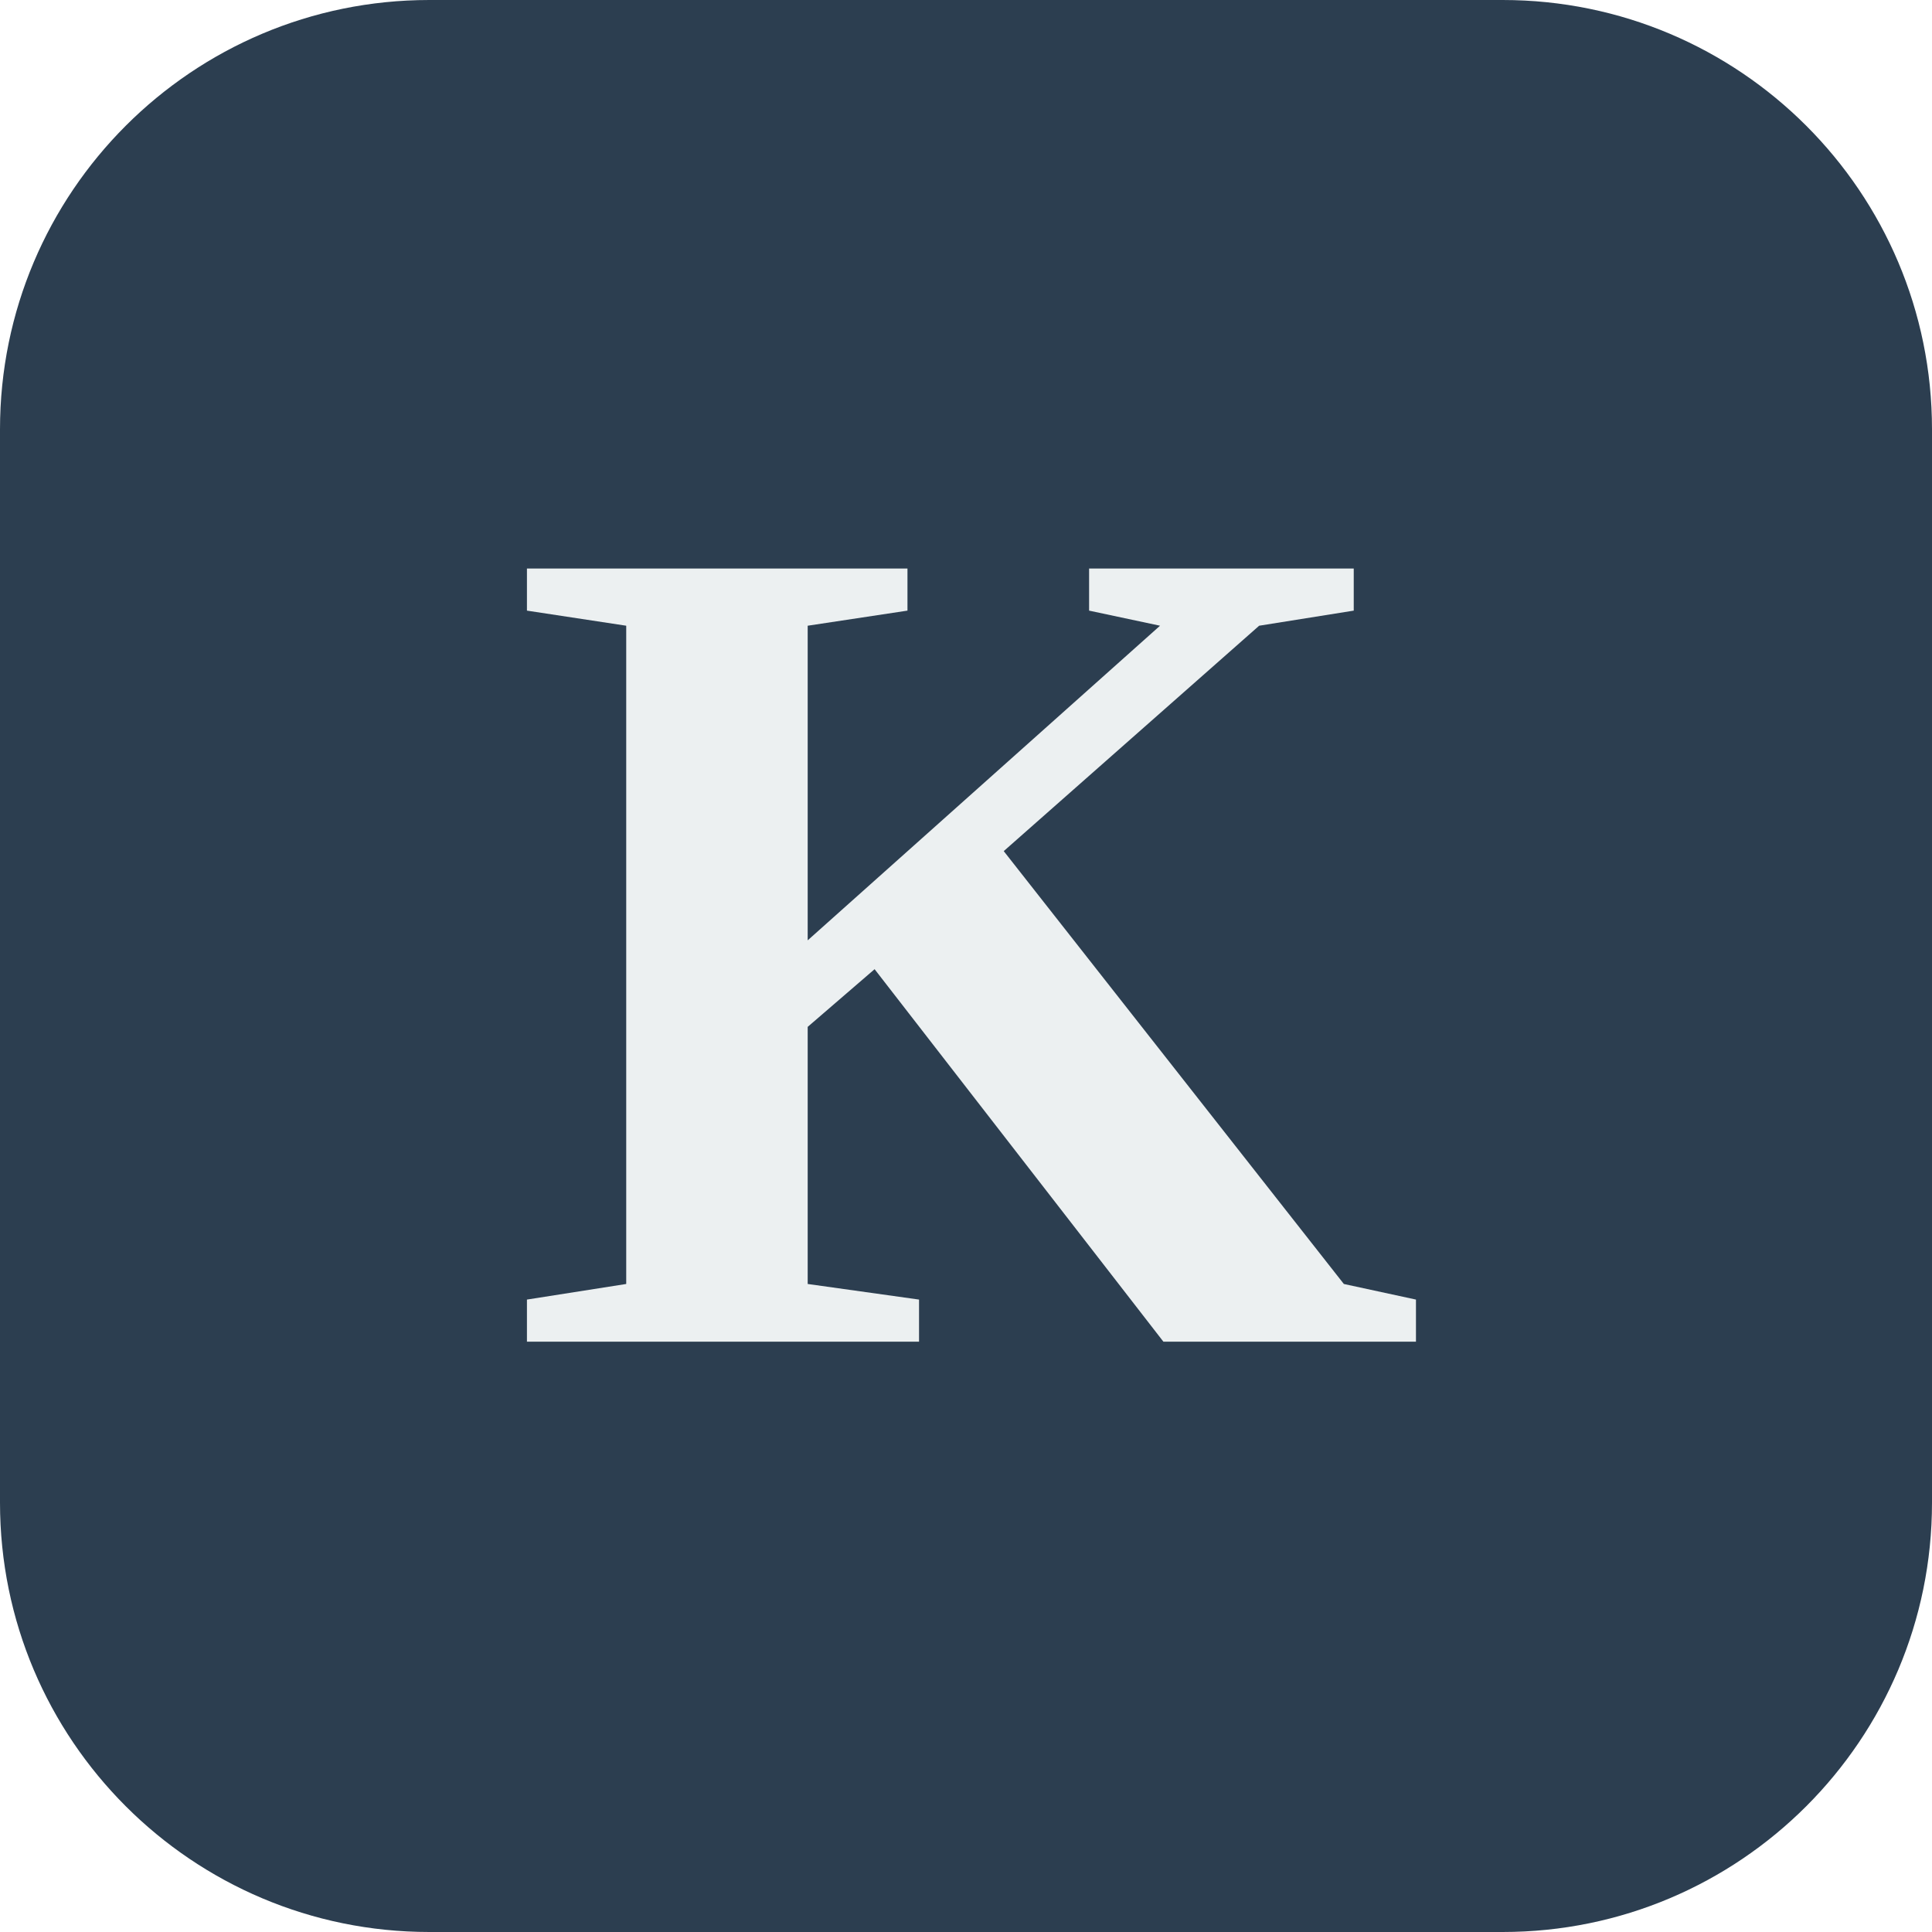
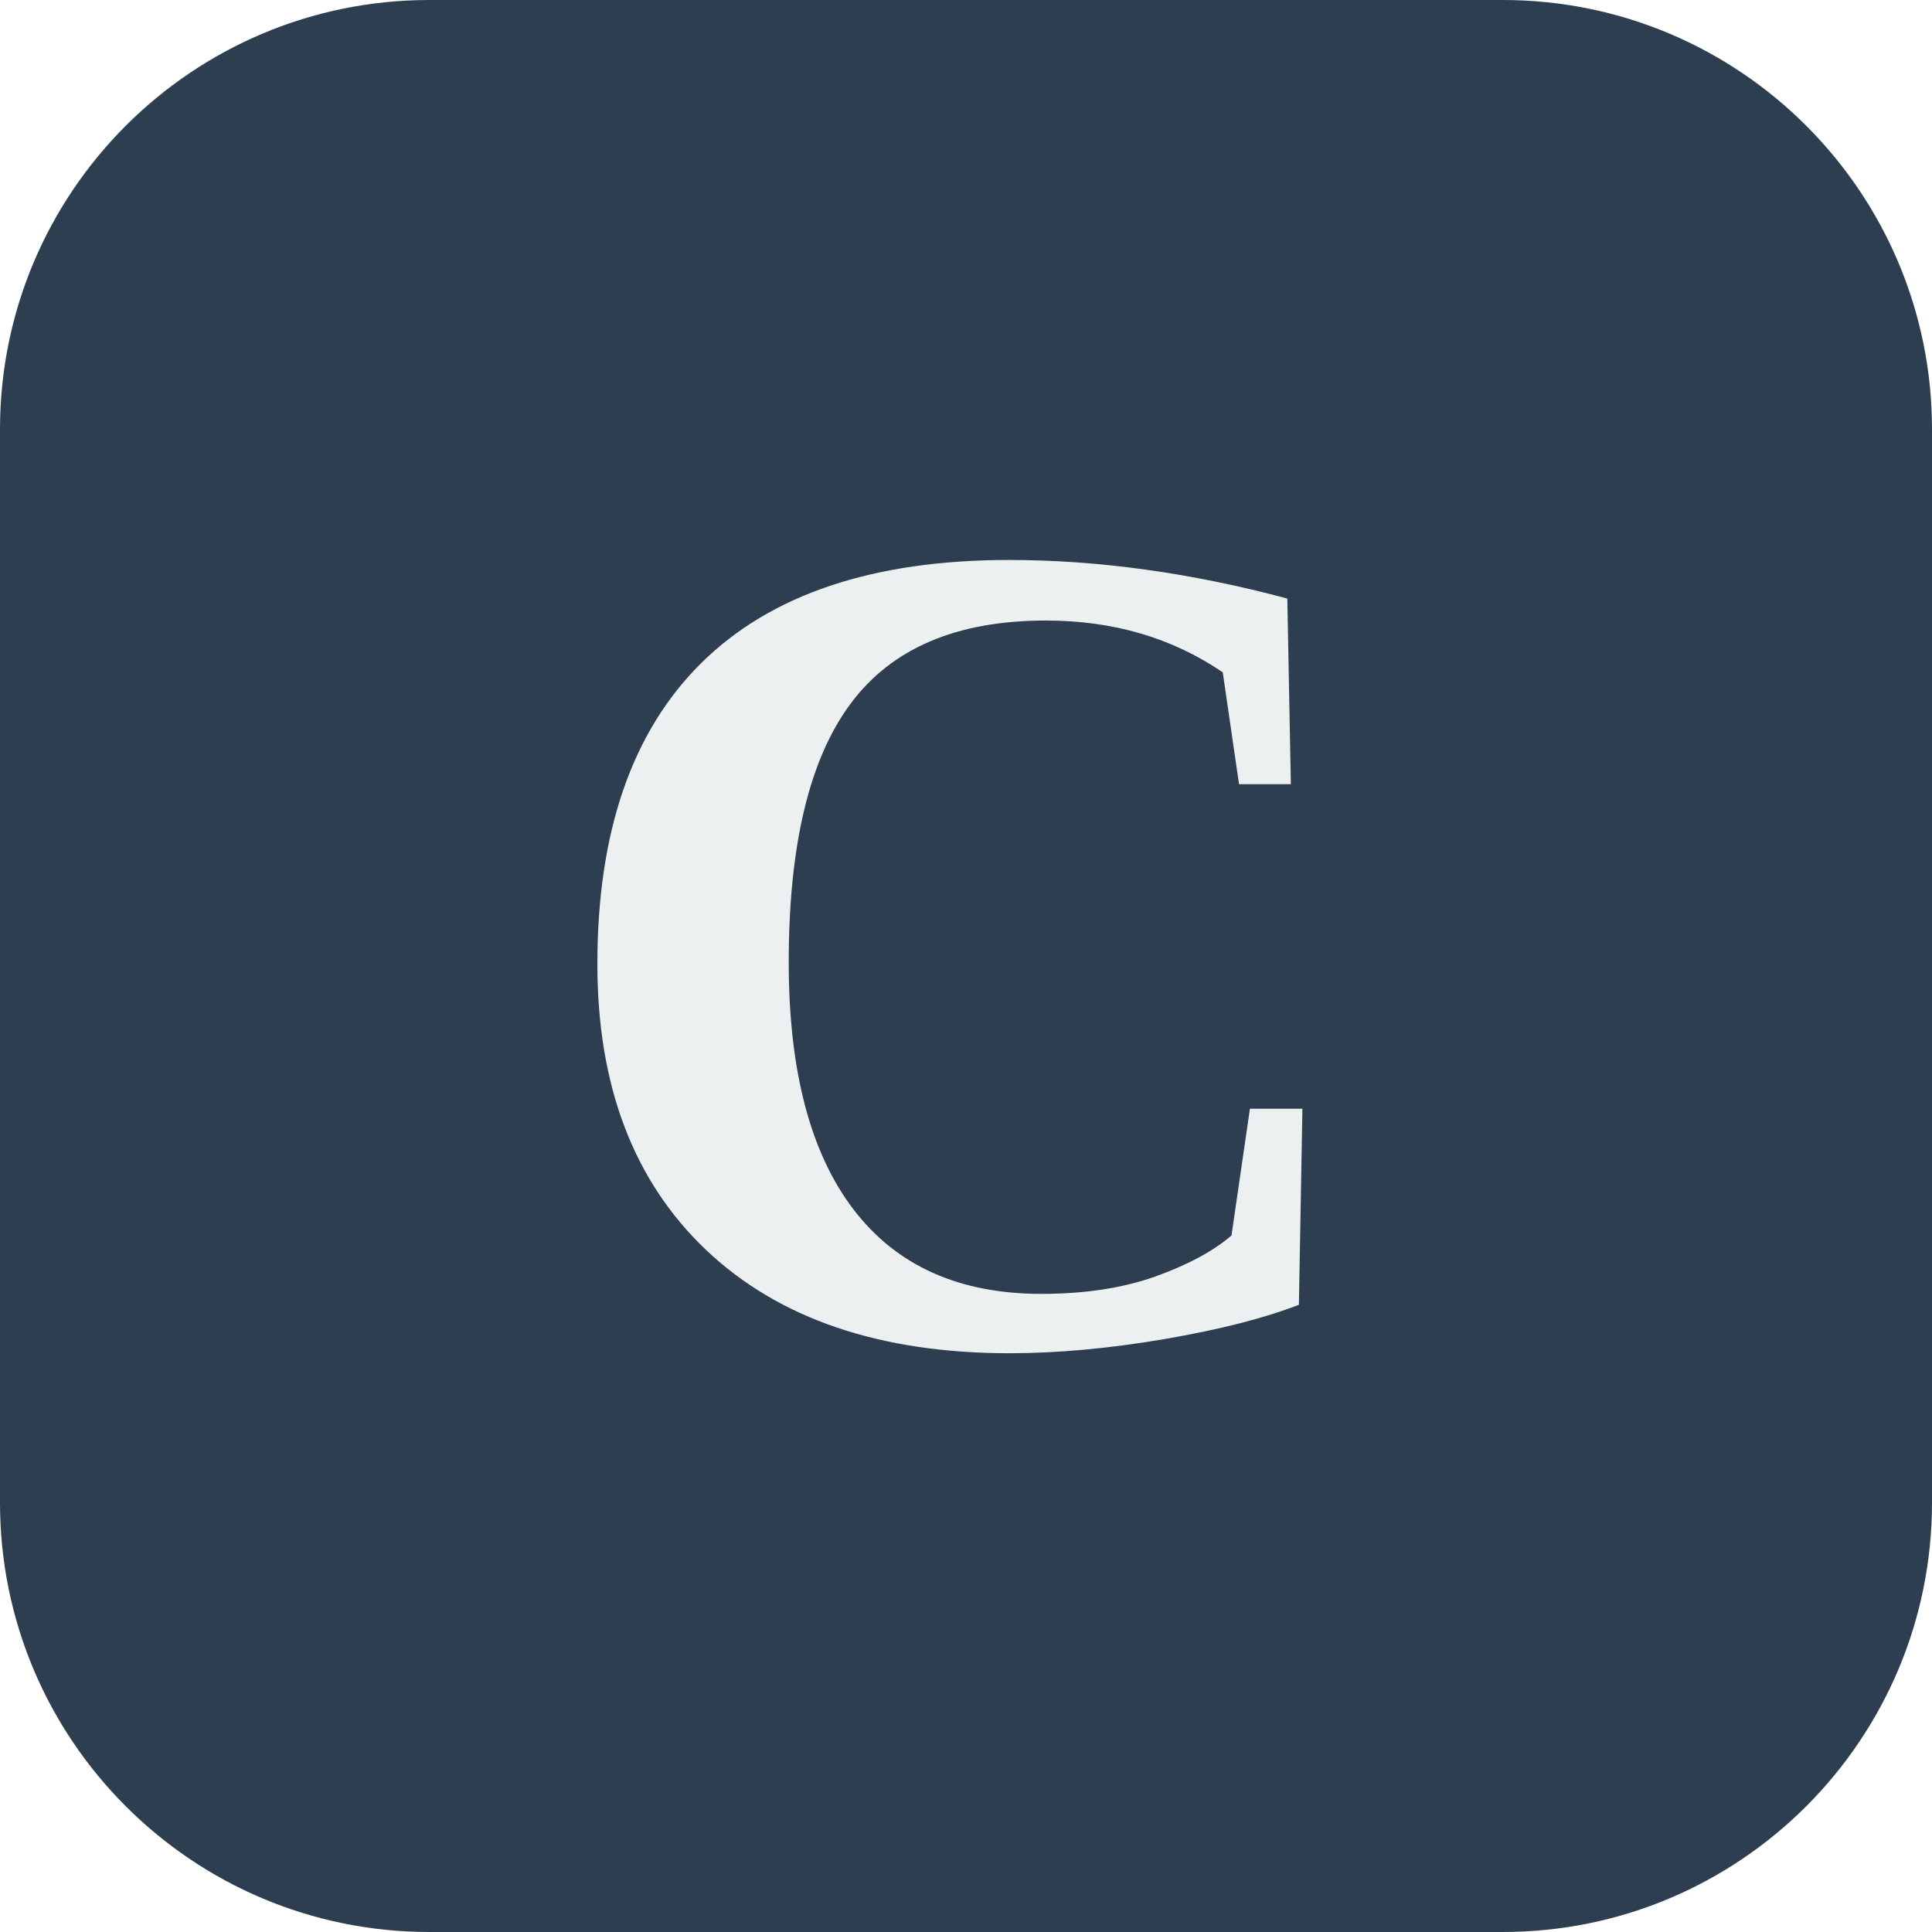
<svg xmlns="http://www.w3.org/2000/svg" width="180" height="180" viewBox="0 0 180 180" fill="none">
  <rect width="180" height="180" rx="40" fill="#2c3e50" />
-   <text x="90" y="125" font-family="Georgia, 'Times New Roman', serif" font-size="110" font-weight="700" text-anchor="middle" fill="#ecf0f1" letter-spacing="-4">K</text>
+   <text x="90" y="125" font-family="Georgia, 'Times New Roman', serif" font-size="110" font-weight="700" text-anchor="middle" fill="#ecf0f1" letter-spacing="-4">C</text>
</svg>
